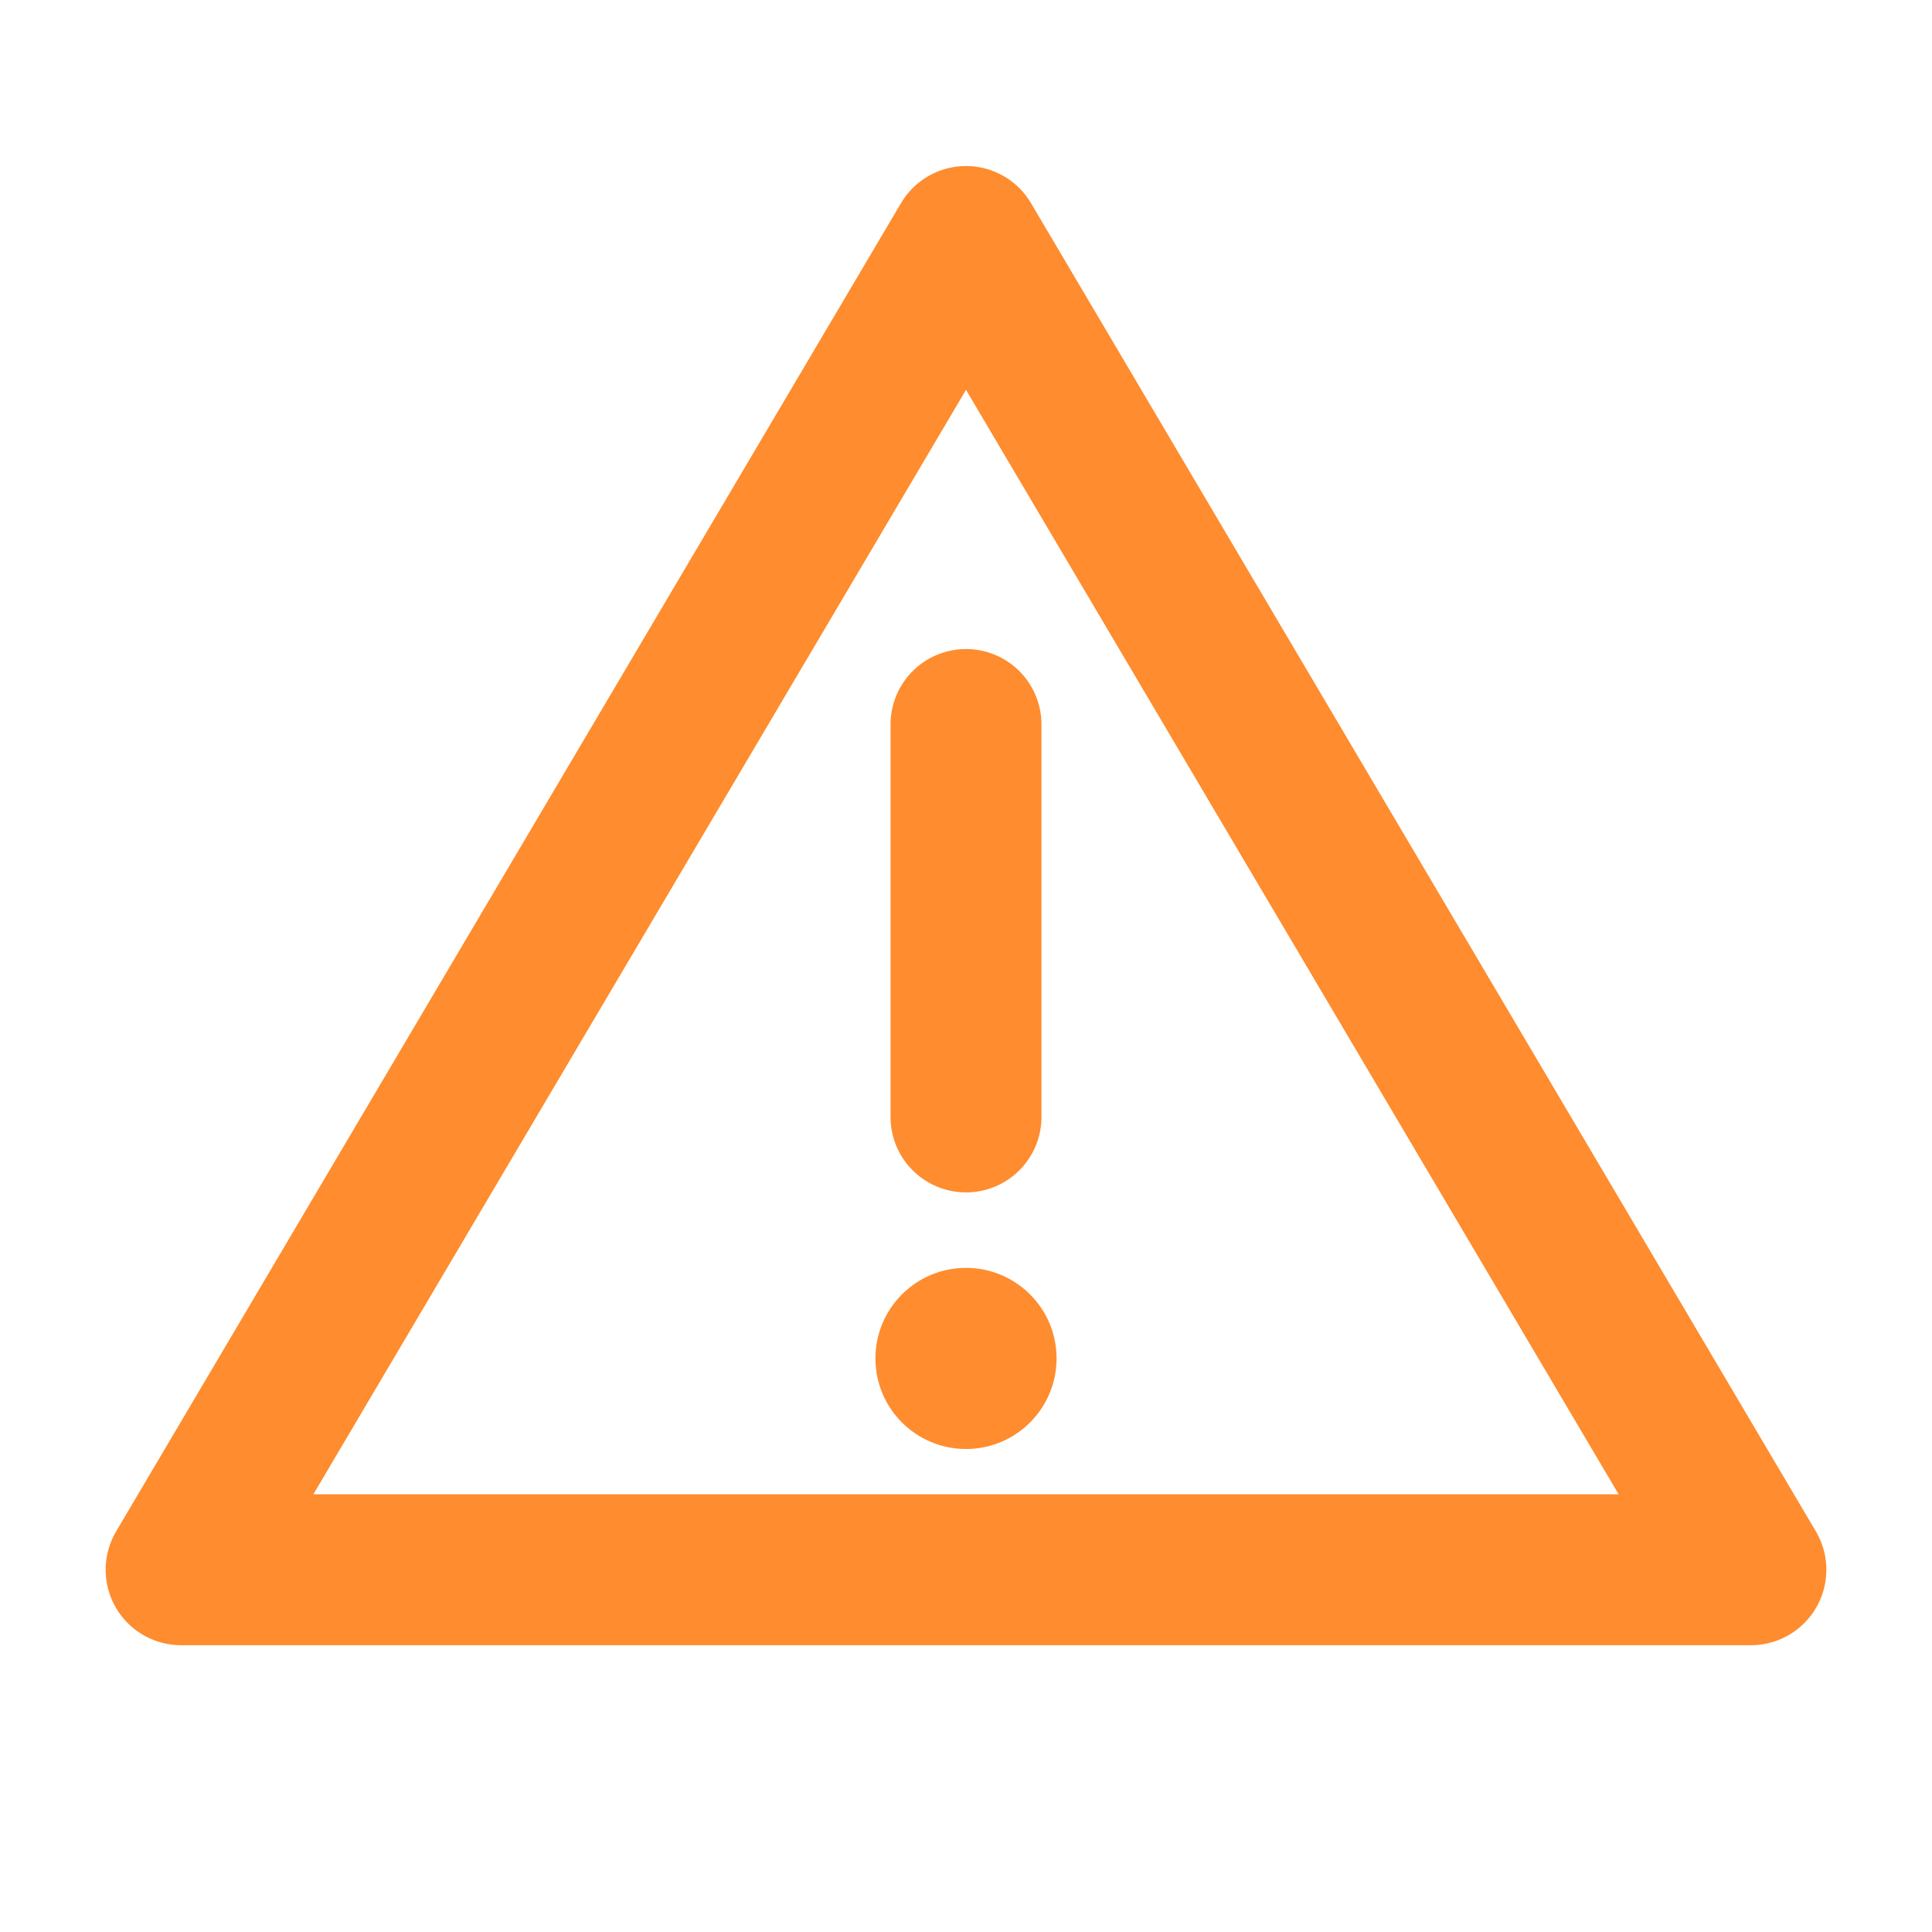
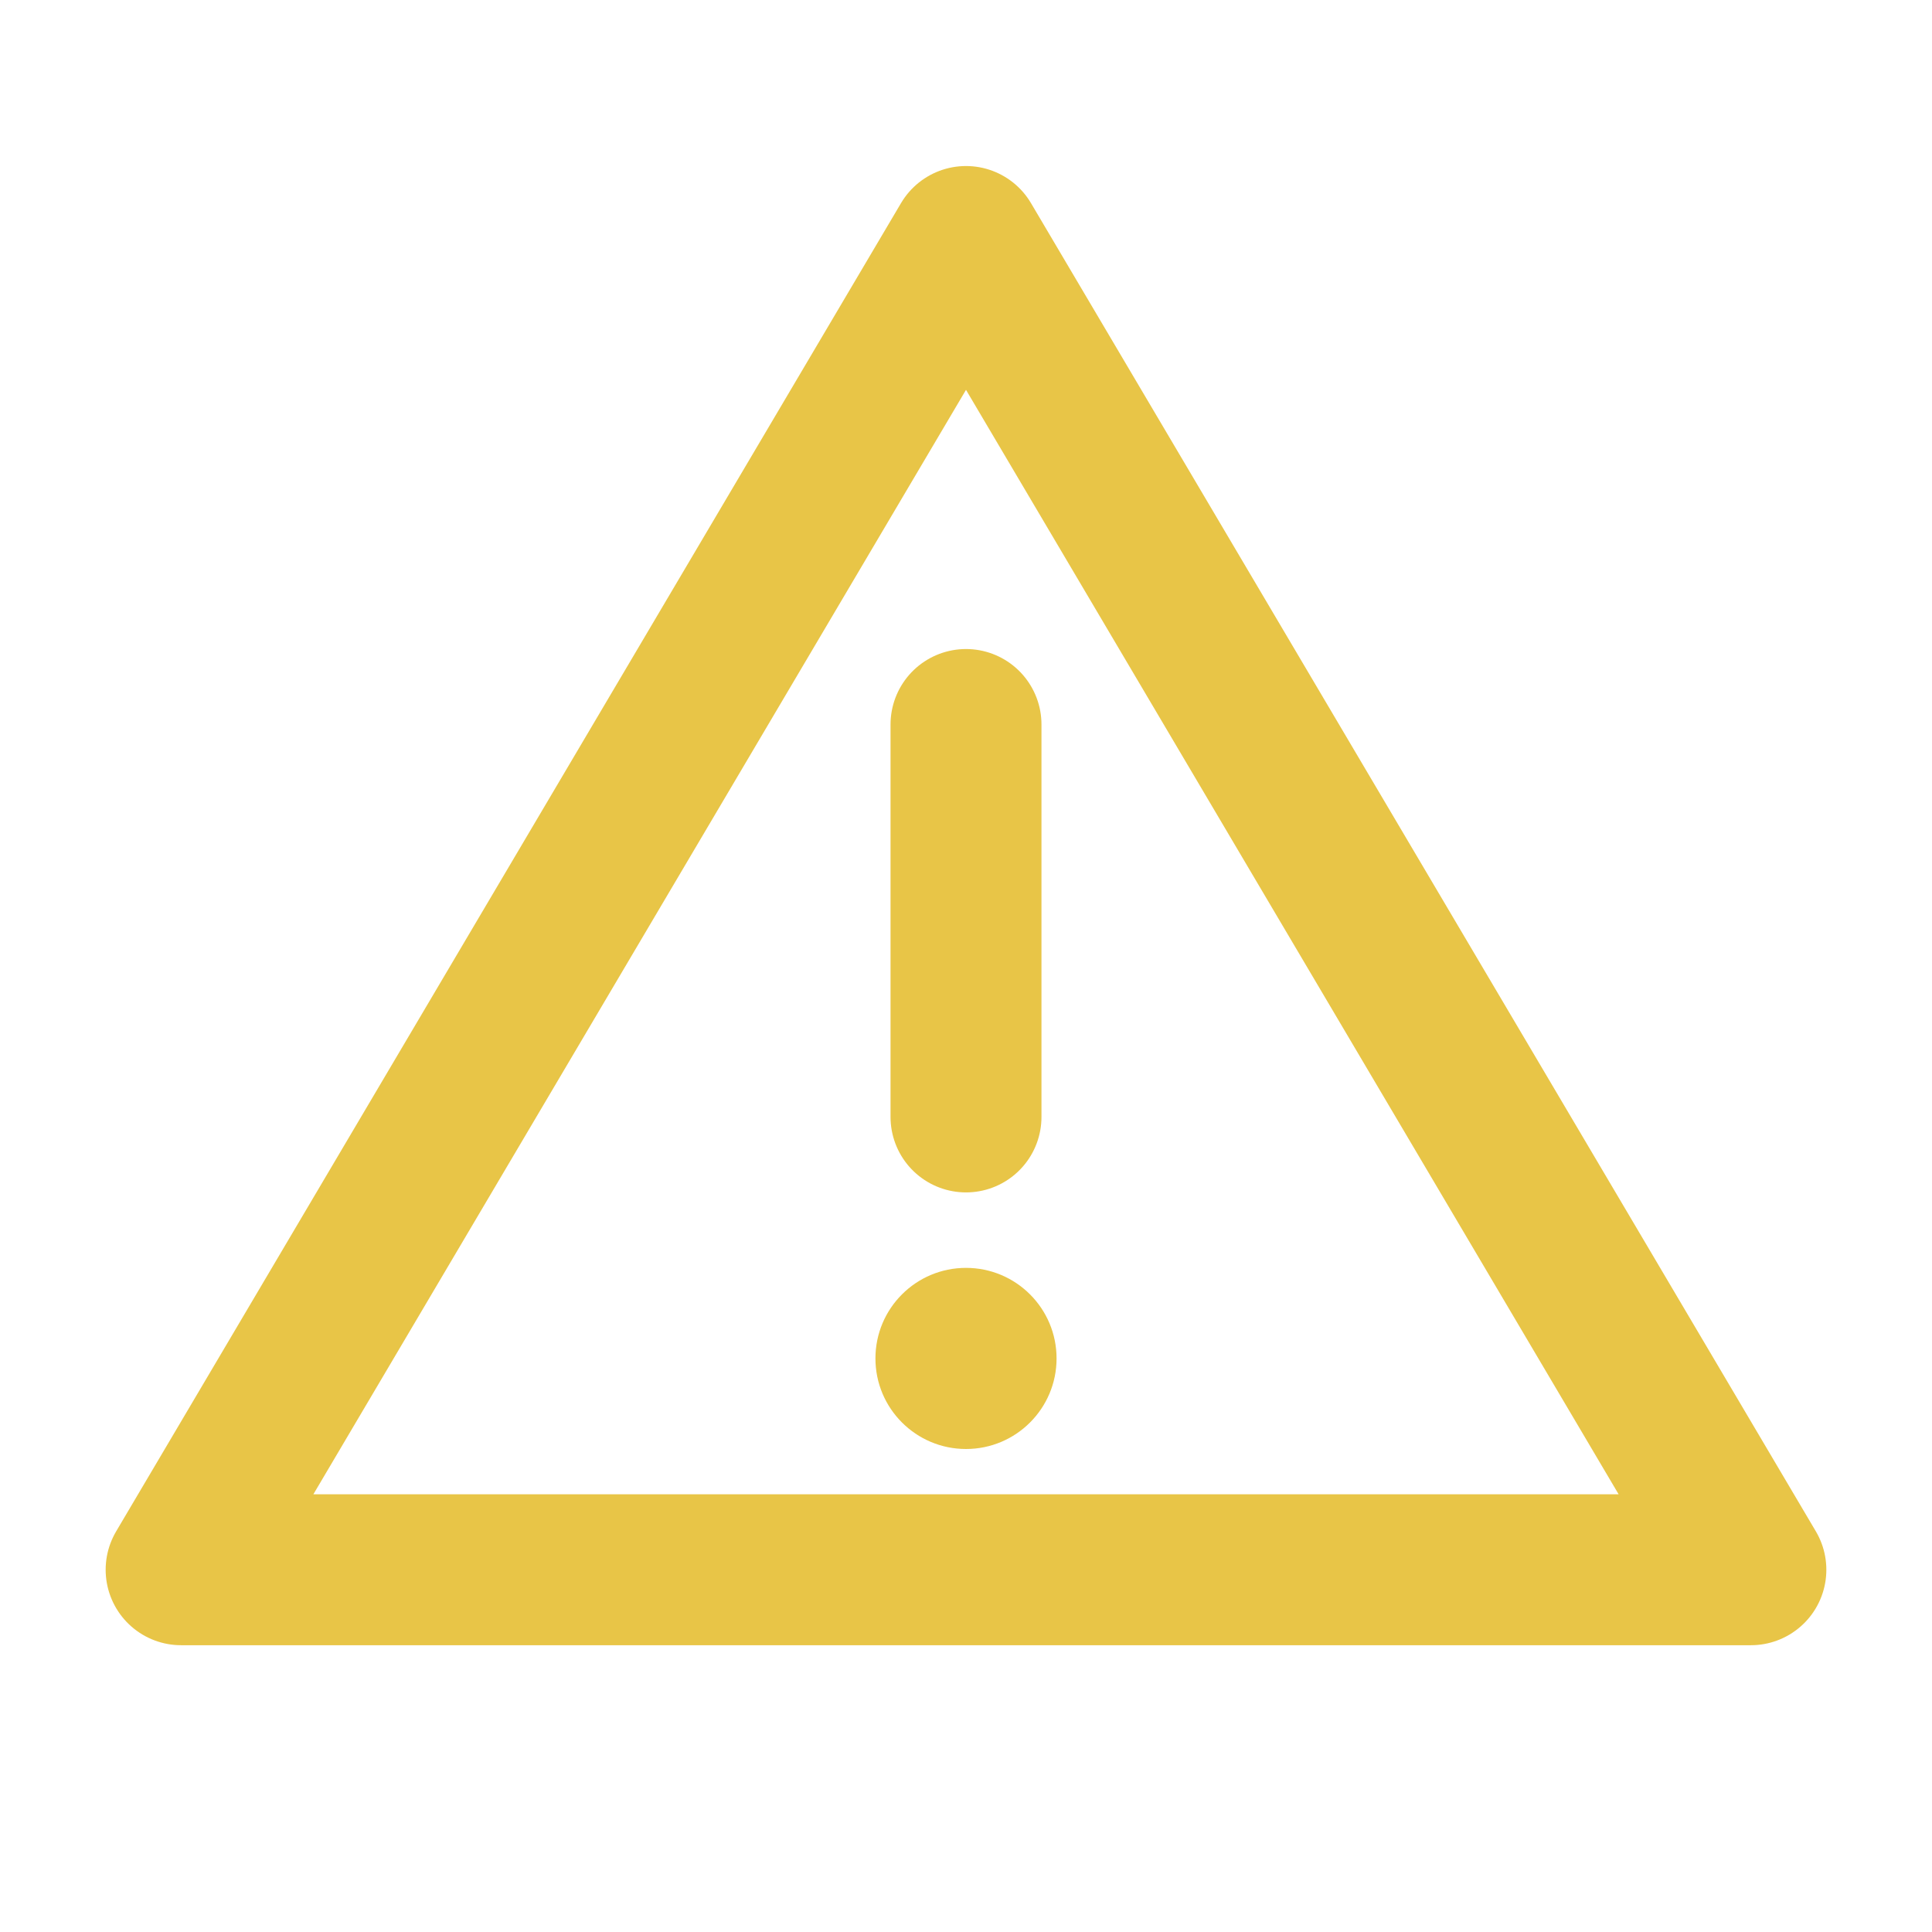
<svg xmlns="http://www.w3.org/2000/svg" viewBox="0 0 64 64">
-   <path d="M32 8L58 52H6z" fill="none" stroke="#FF8C2E" stroke-width="5" stroke-linejoin="round" />
-   <path d="M32 24v13" stroke="#FF8C2E" stroke-width="5" stroke-linecap="round" />
-   <circle cx="32" cy="45" r="3" fill="#FF8C2E" />
+   <path d="M32 8L58 52H6z" fill="none" stroke="#E8C547" stroke-width="5" stroke-linejoin="round" />
+   <path d="M32 24v13" stroke="#E8C547" stroke-width="5" stroke-linecap="round" />
+   <circle cx="32" cy="45" r="3" fill="#E8C547" />
</svg>
